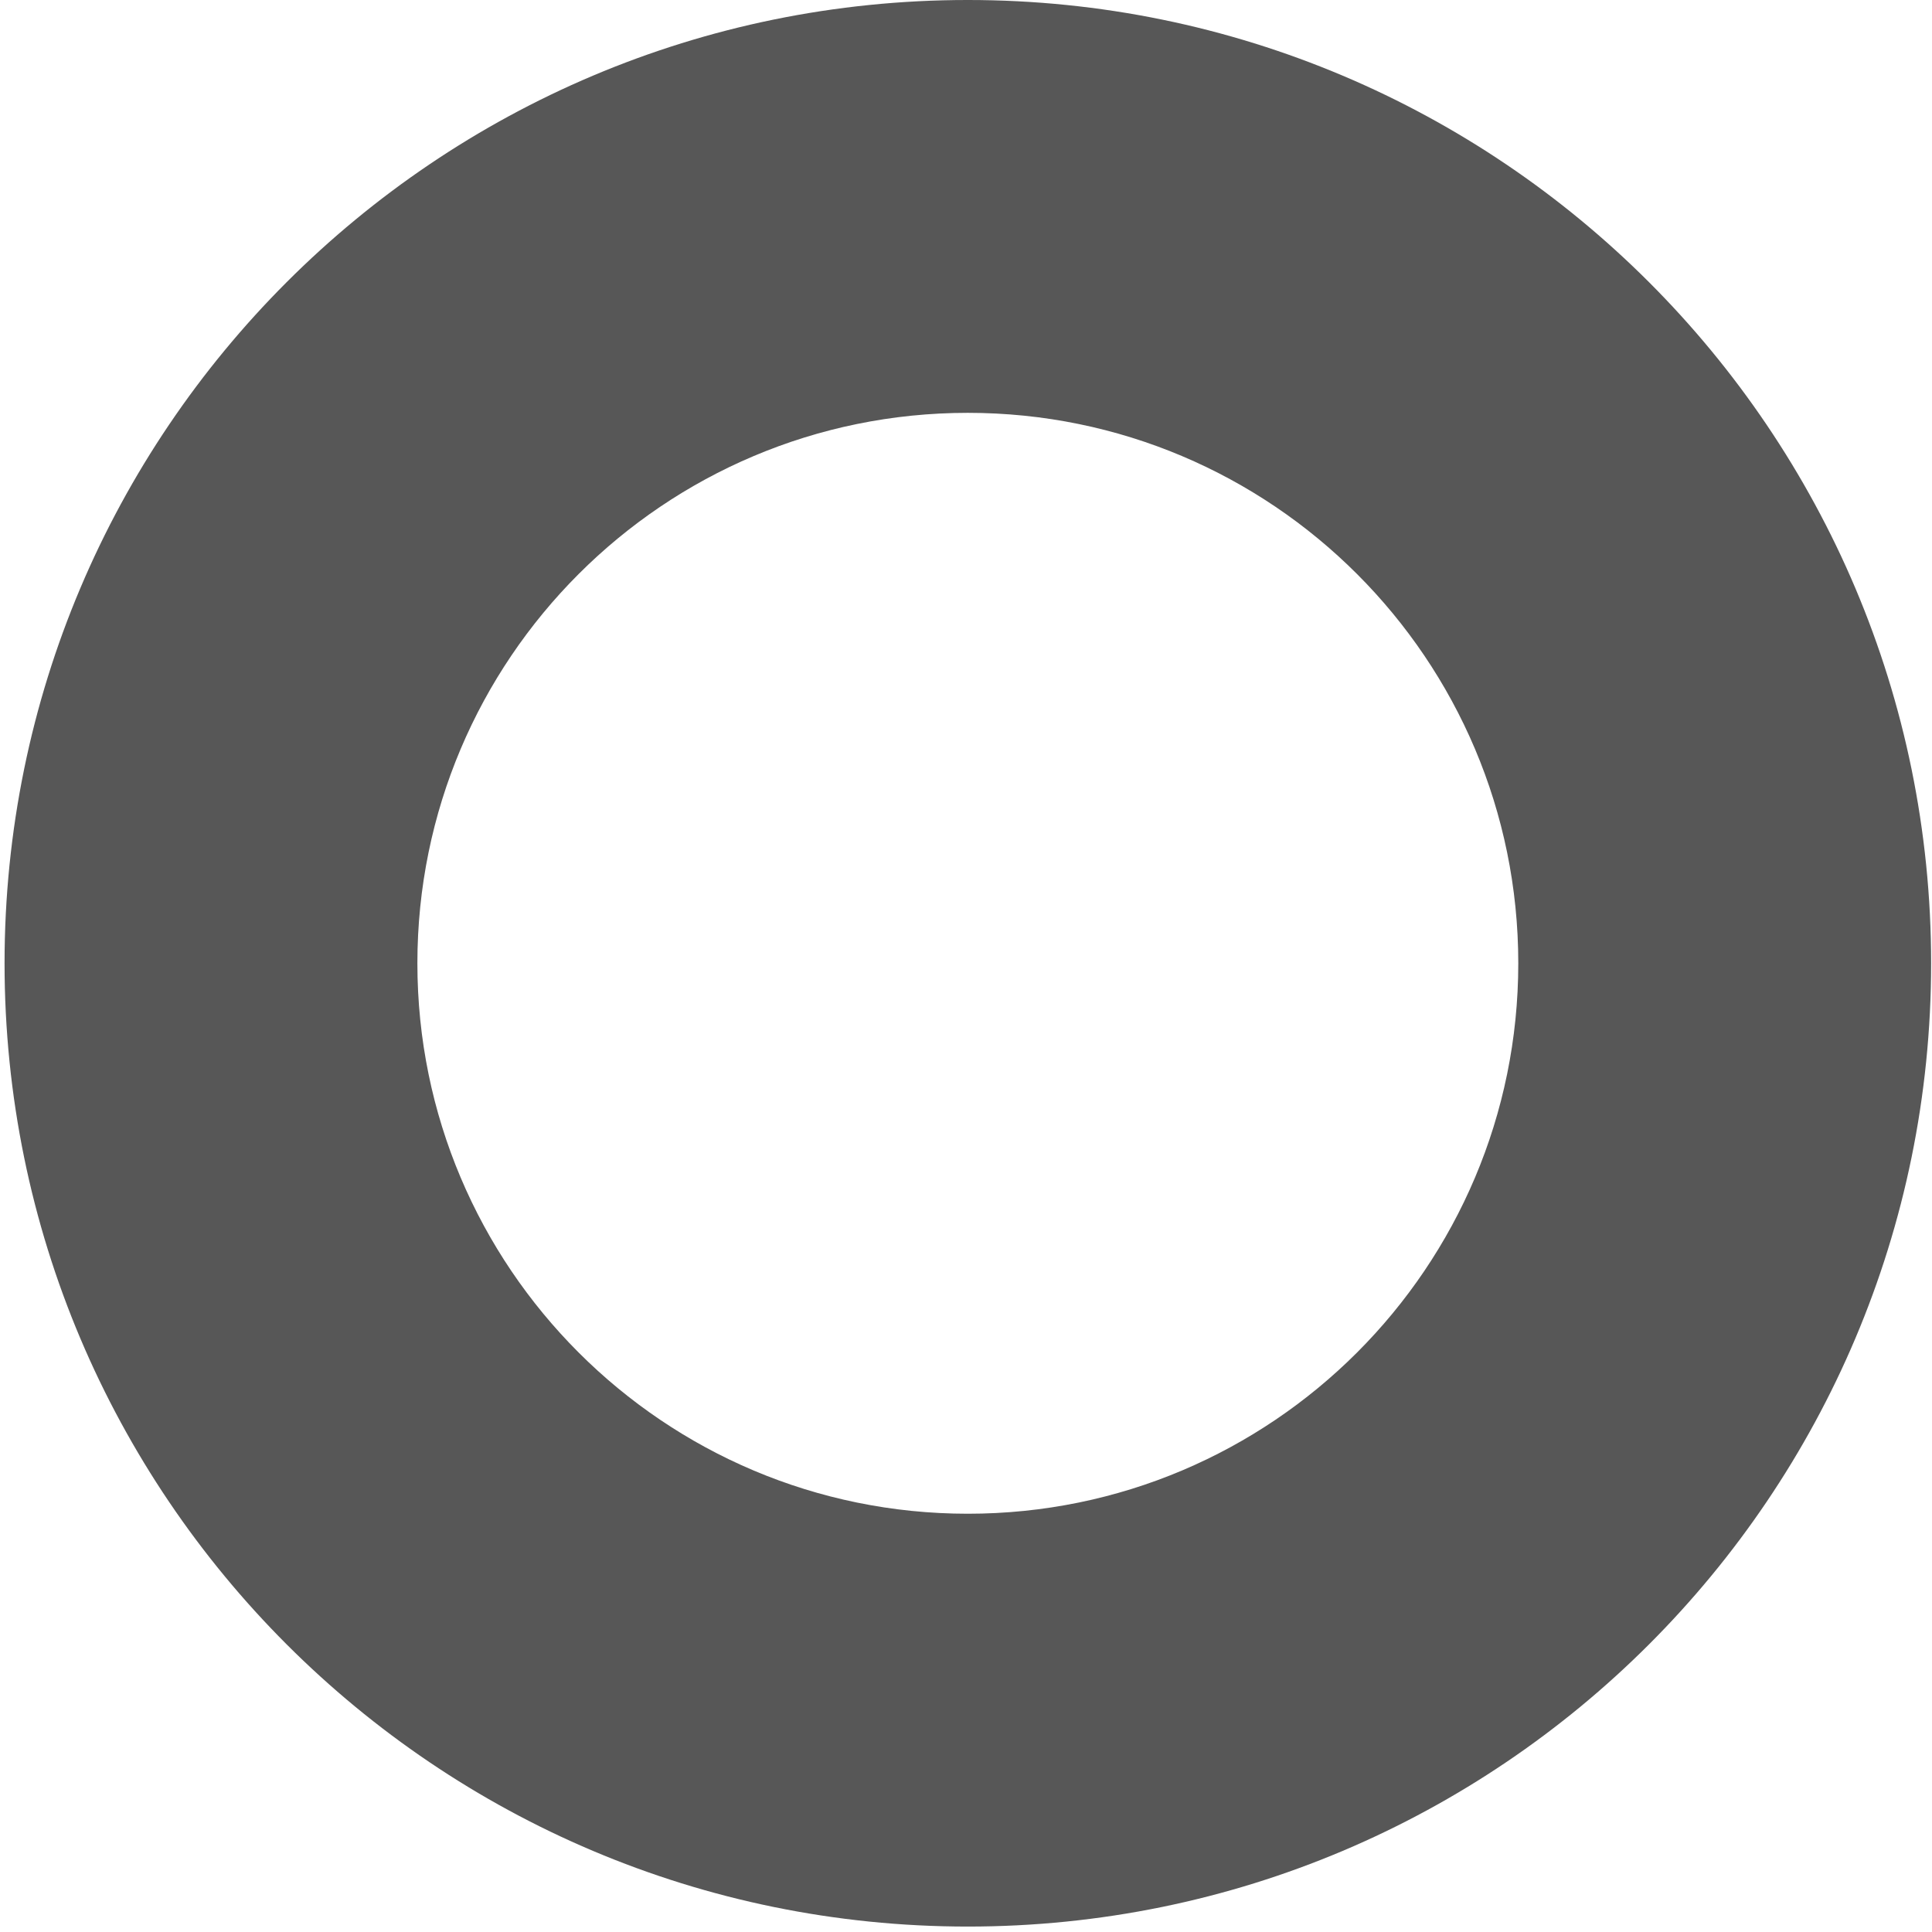
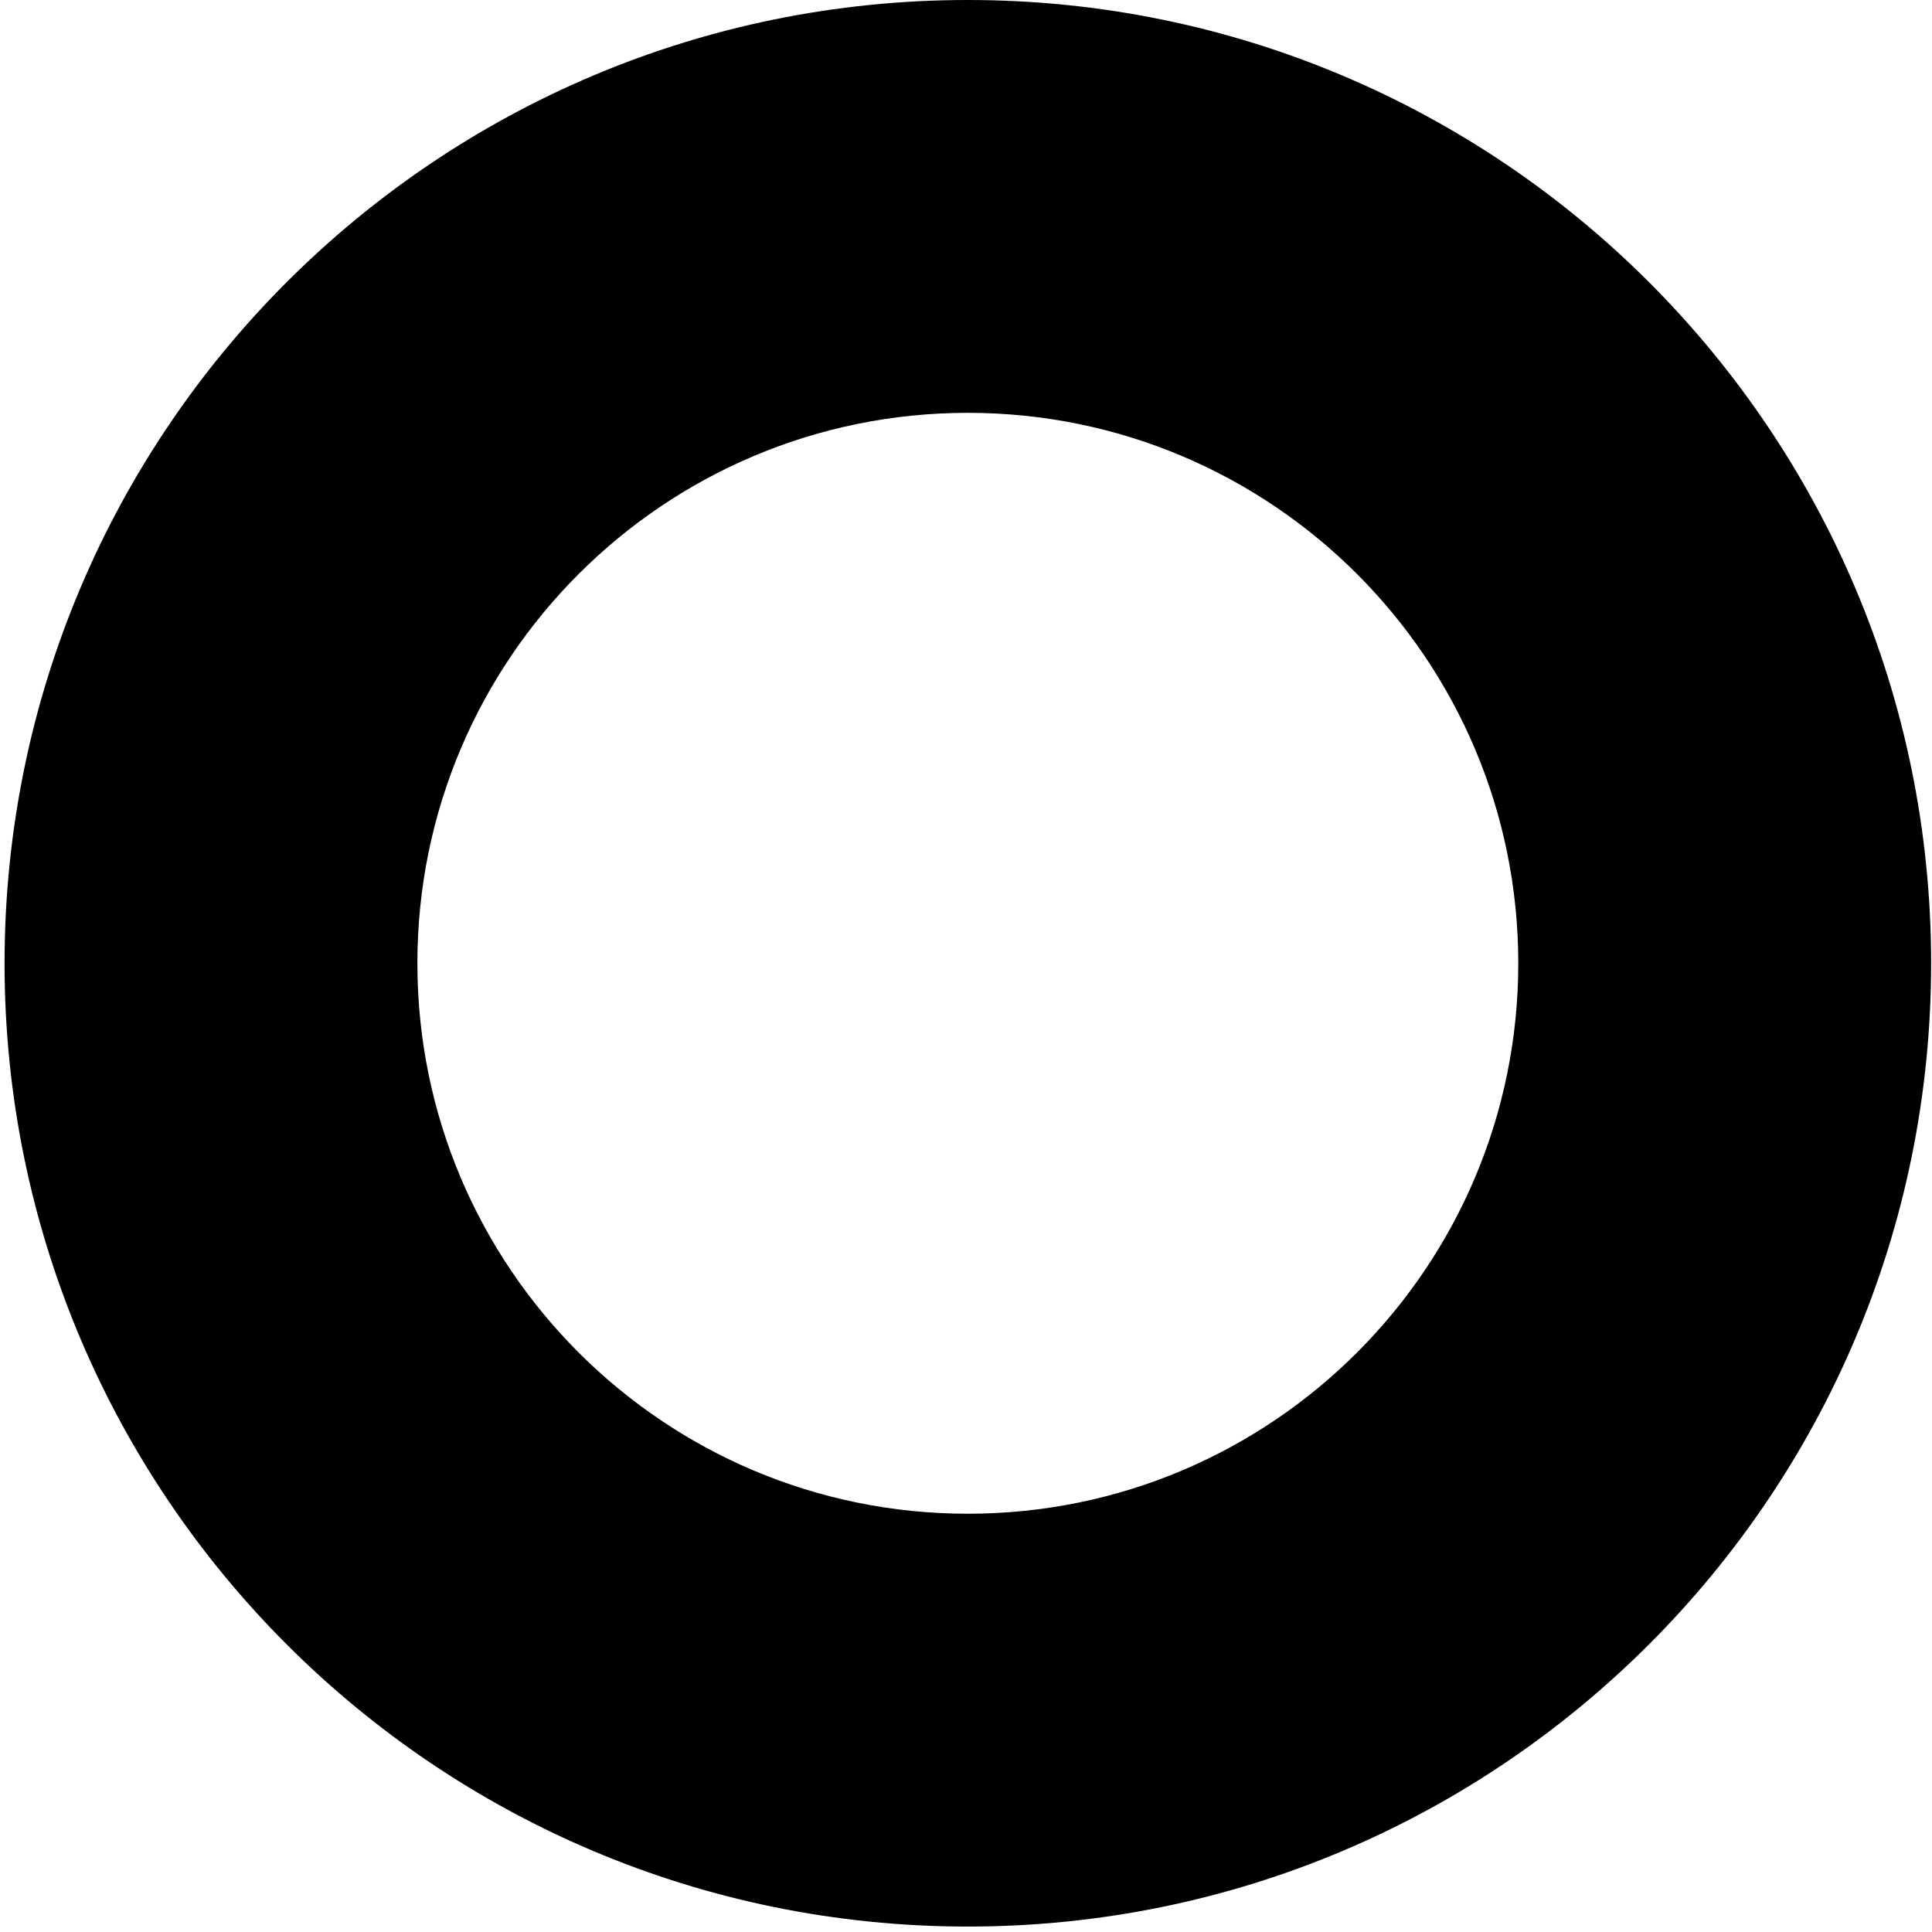
<svg xmlns="http://www.w3.org/2000/svg" width="128" height="128" id="svg2" version="1.1">
  <defs id="defs4">
    </defs>
  <g id="layer1" transform="translate(0,-924.3622)">
-     <path style="opacity:0.66;fill:#000000;fill-opacity:1;fill-rule:nonzero;stroke:none" d="M 64.122,924.362 C 28.875,924.362 0.302,952.935 0.302,988.182 C 0.302,1023.429 28.875,1052.002 64.122,1052.002 C 99.368,1052.002 127.942,1023.429 127.942,988.182 C 127.942,952.935 99.368,924.362 64.122,924.362 z M 64.122,951.714 C 84.263,951.714 100.59,968.041 100.59,988.182 C 100.59,1008.323 84.263,1024.651 64.122,1024.651 C 43.981,1024.651 27.653,1008.323 27.653,988.182 C 27.653,968.041 43.981,951.714 64.122,951.714 z" id="path3978" />
+     <path style="opacity:1;fill:#000000;fill-opacity:1;fill-rule:nonzero;stroke:none" d="M 64.122,924.362 C 28.875,924.362 0.302,952.935 0.302,988.182 C 0.302,1023.429 28.875,1052.002 64.122,1052.002 C 99.368,1052.002 127.942,1023.429 127.942,988.182 C 127.942,952.935 99.368,924.362 64.122,924.362 z M 64.122,951.714 C 84.263,951.714 100.59,968.041 100.59,988.182 C 100.59,1008.323 84.263,1024.651 64.122,1024.651 C 43.981,1024.651 27.653,1008.323 27.653,988.182 C 27.653,968.041 43.981,951.714 64.122,951.714 z" id="path3978" />
  </g>
</svg>
